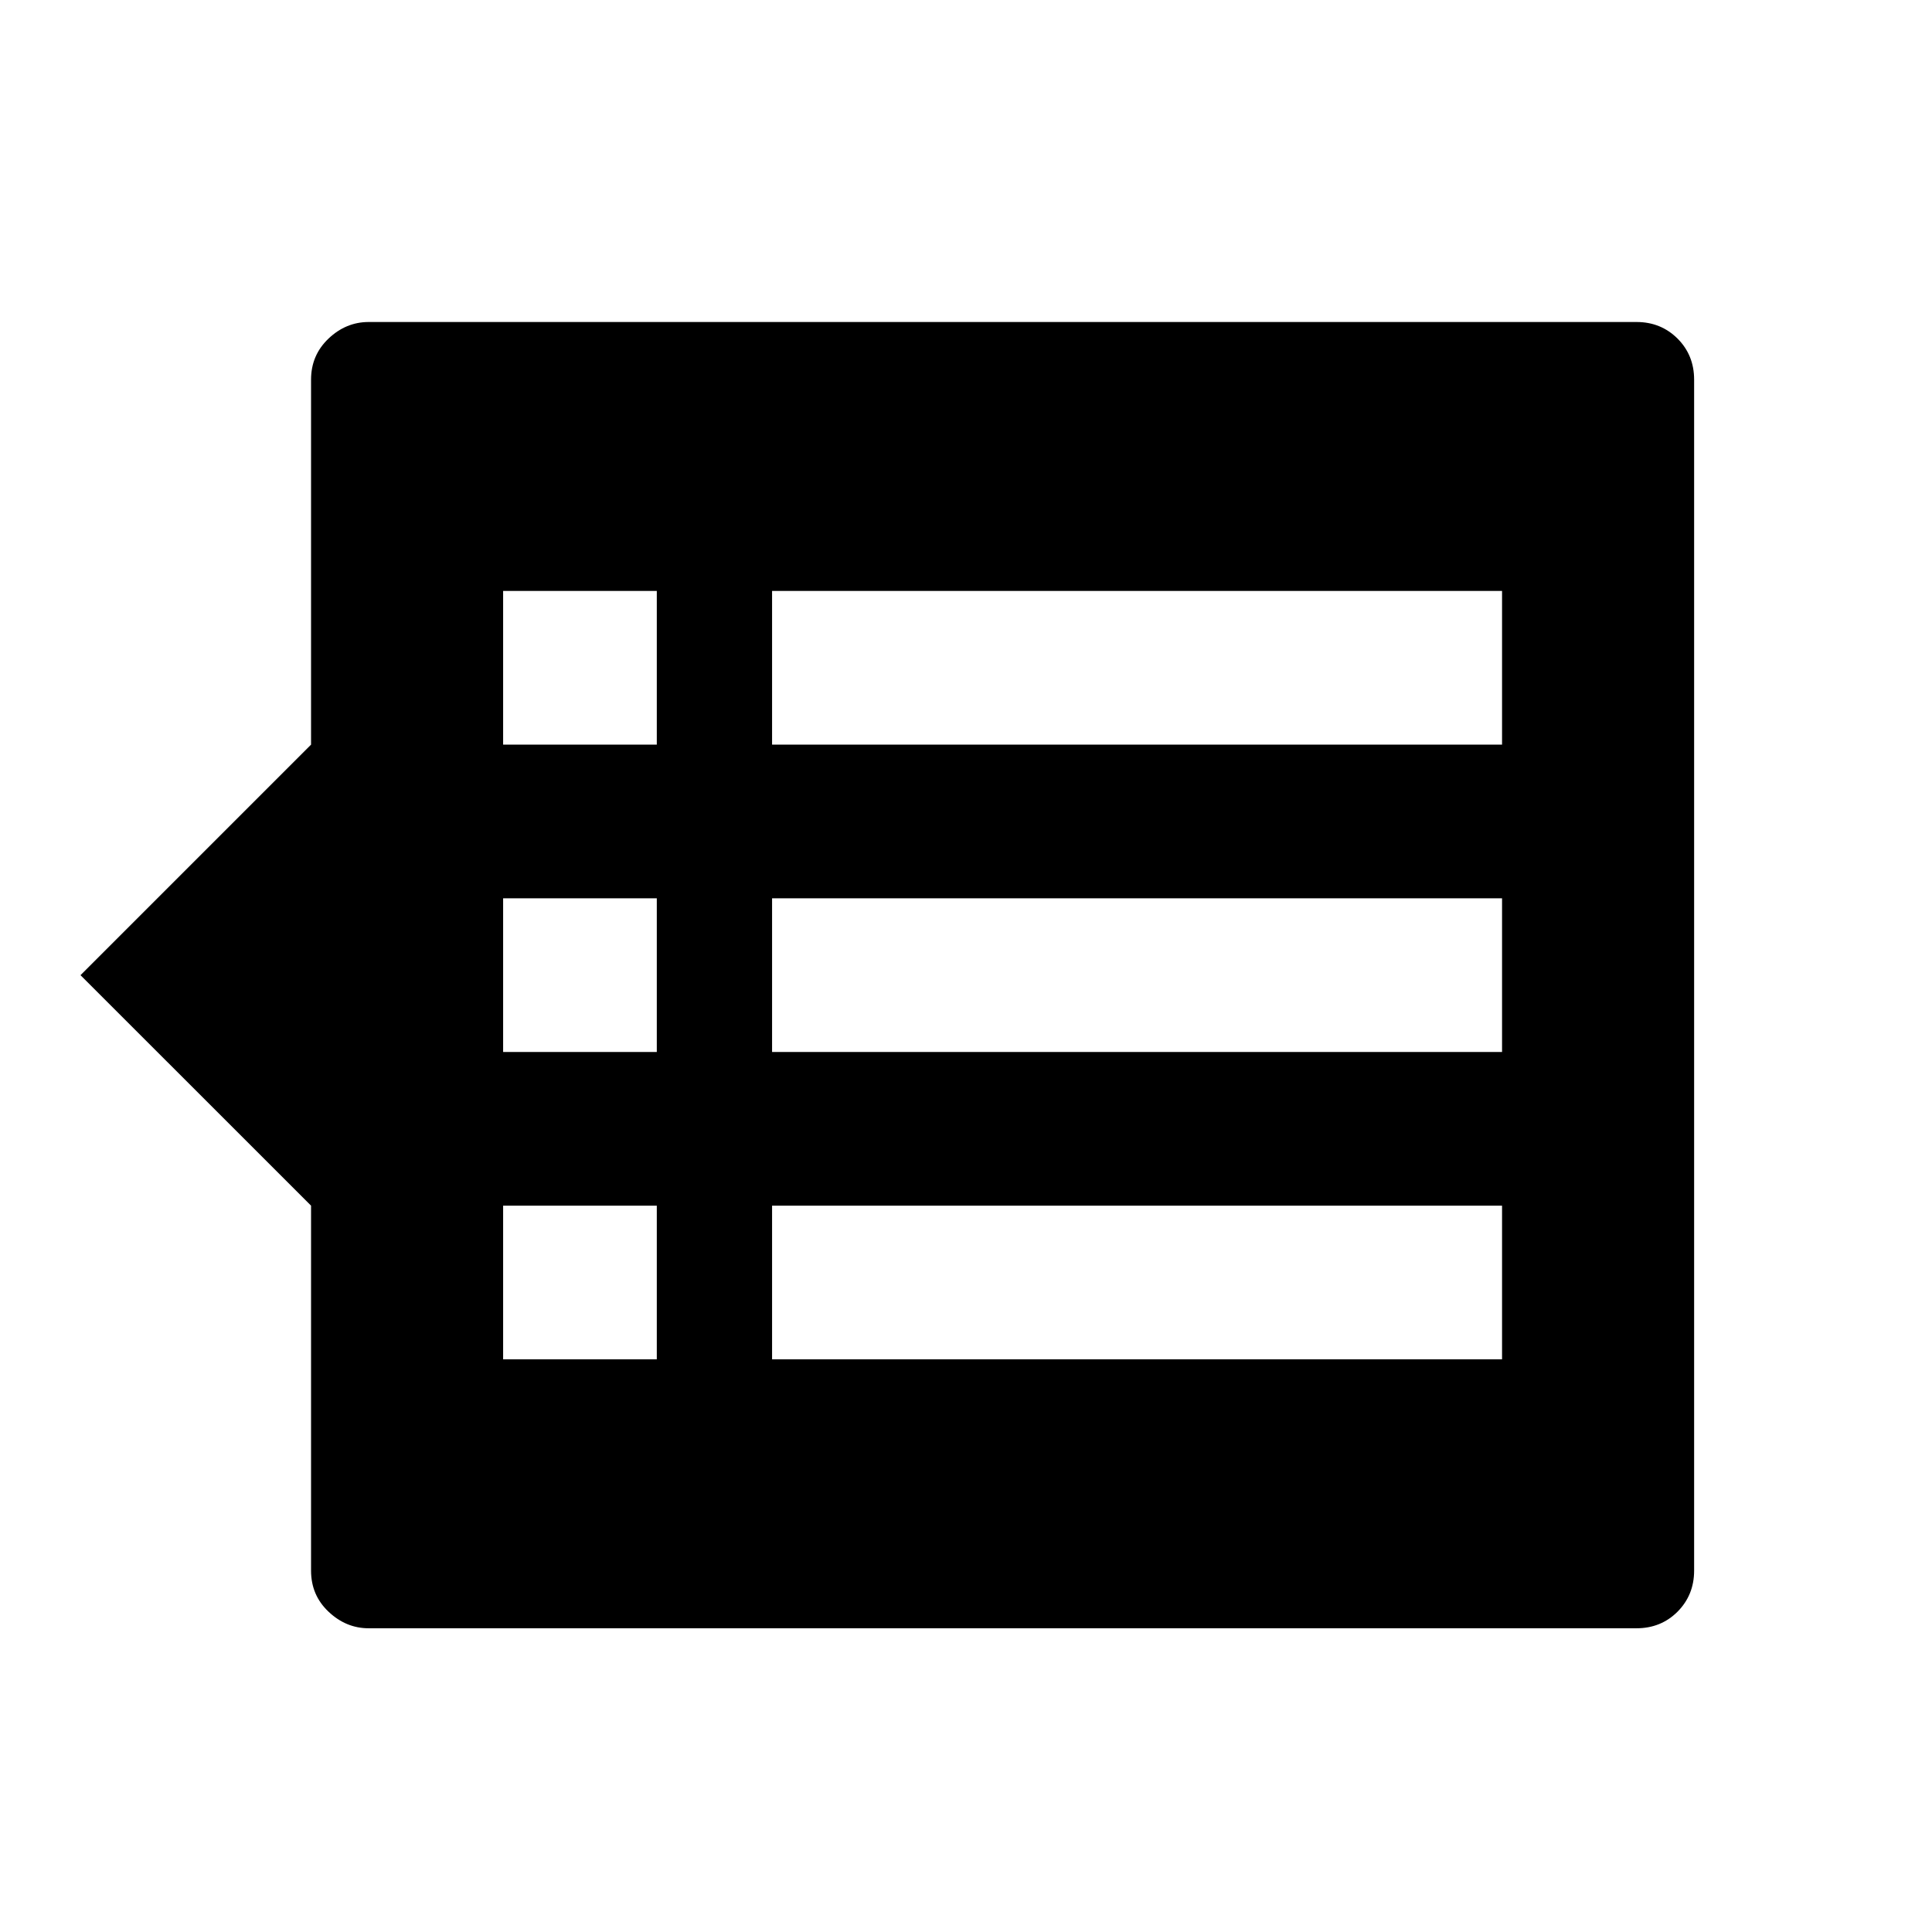
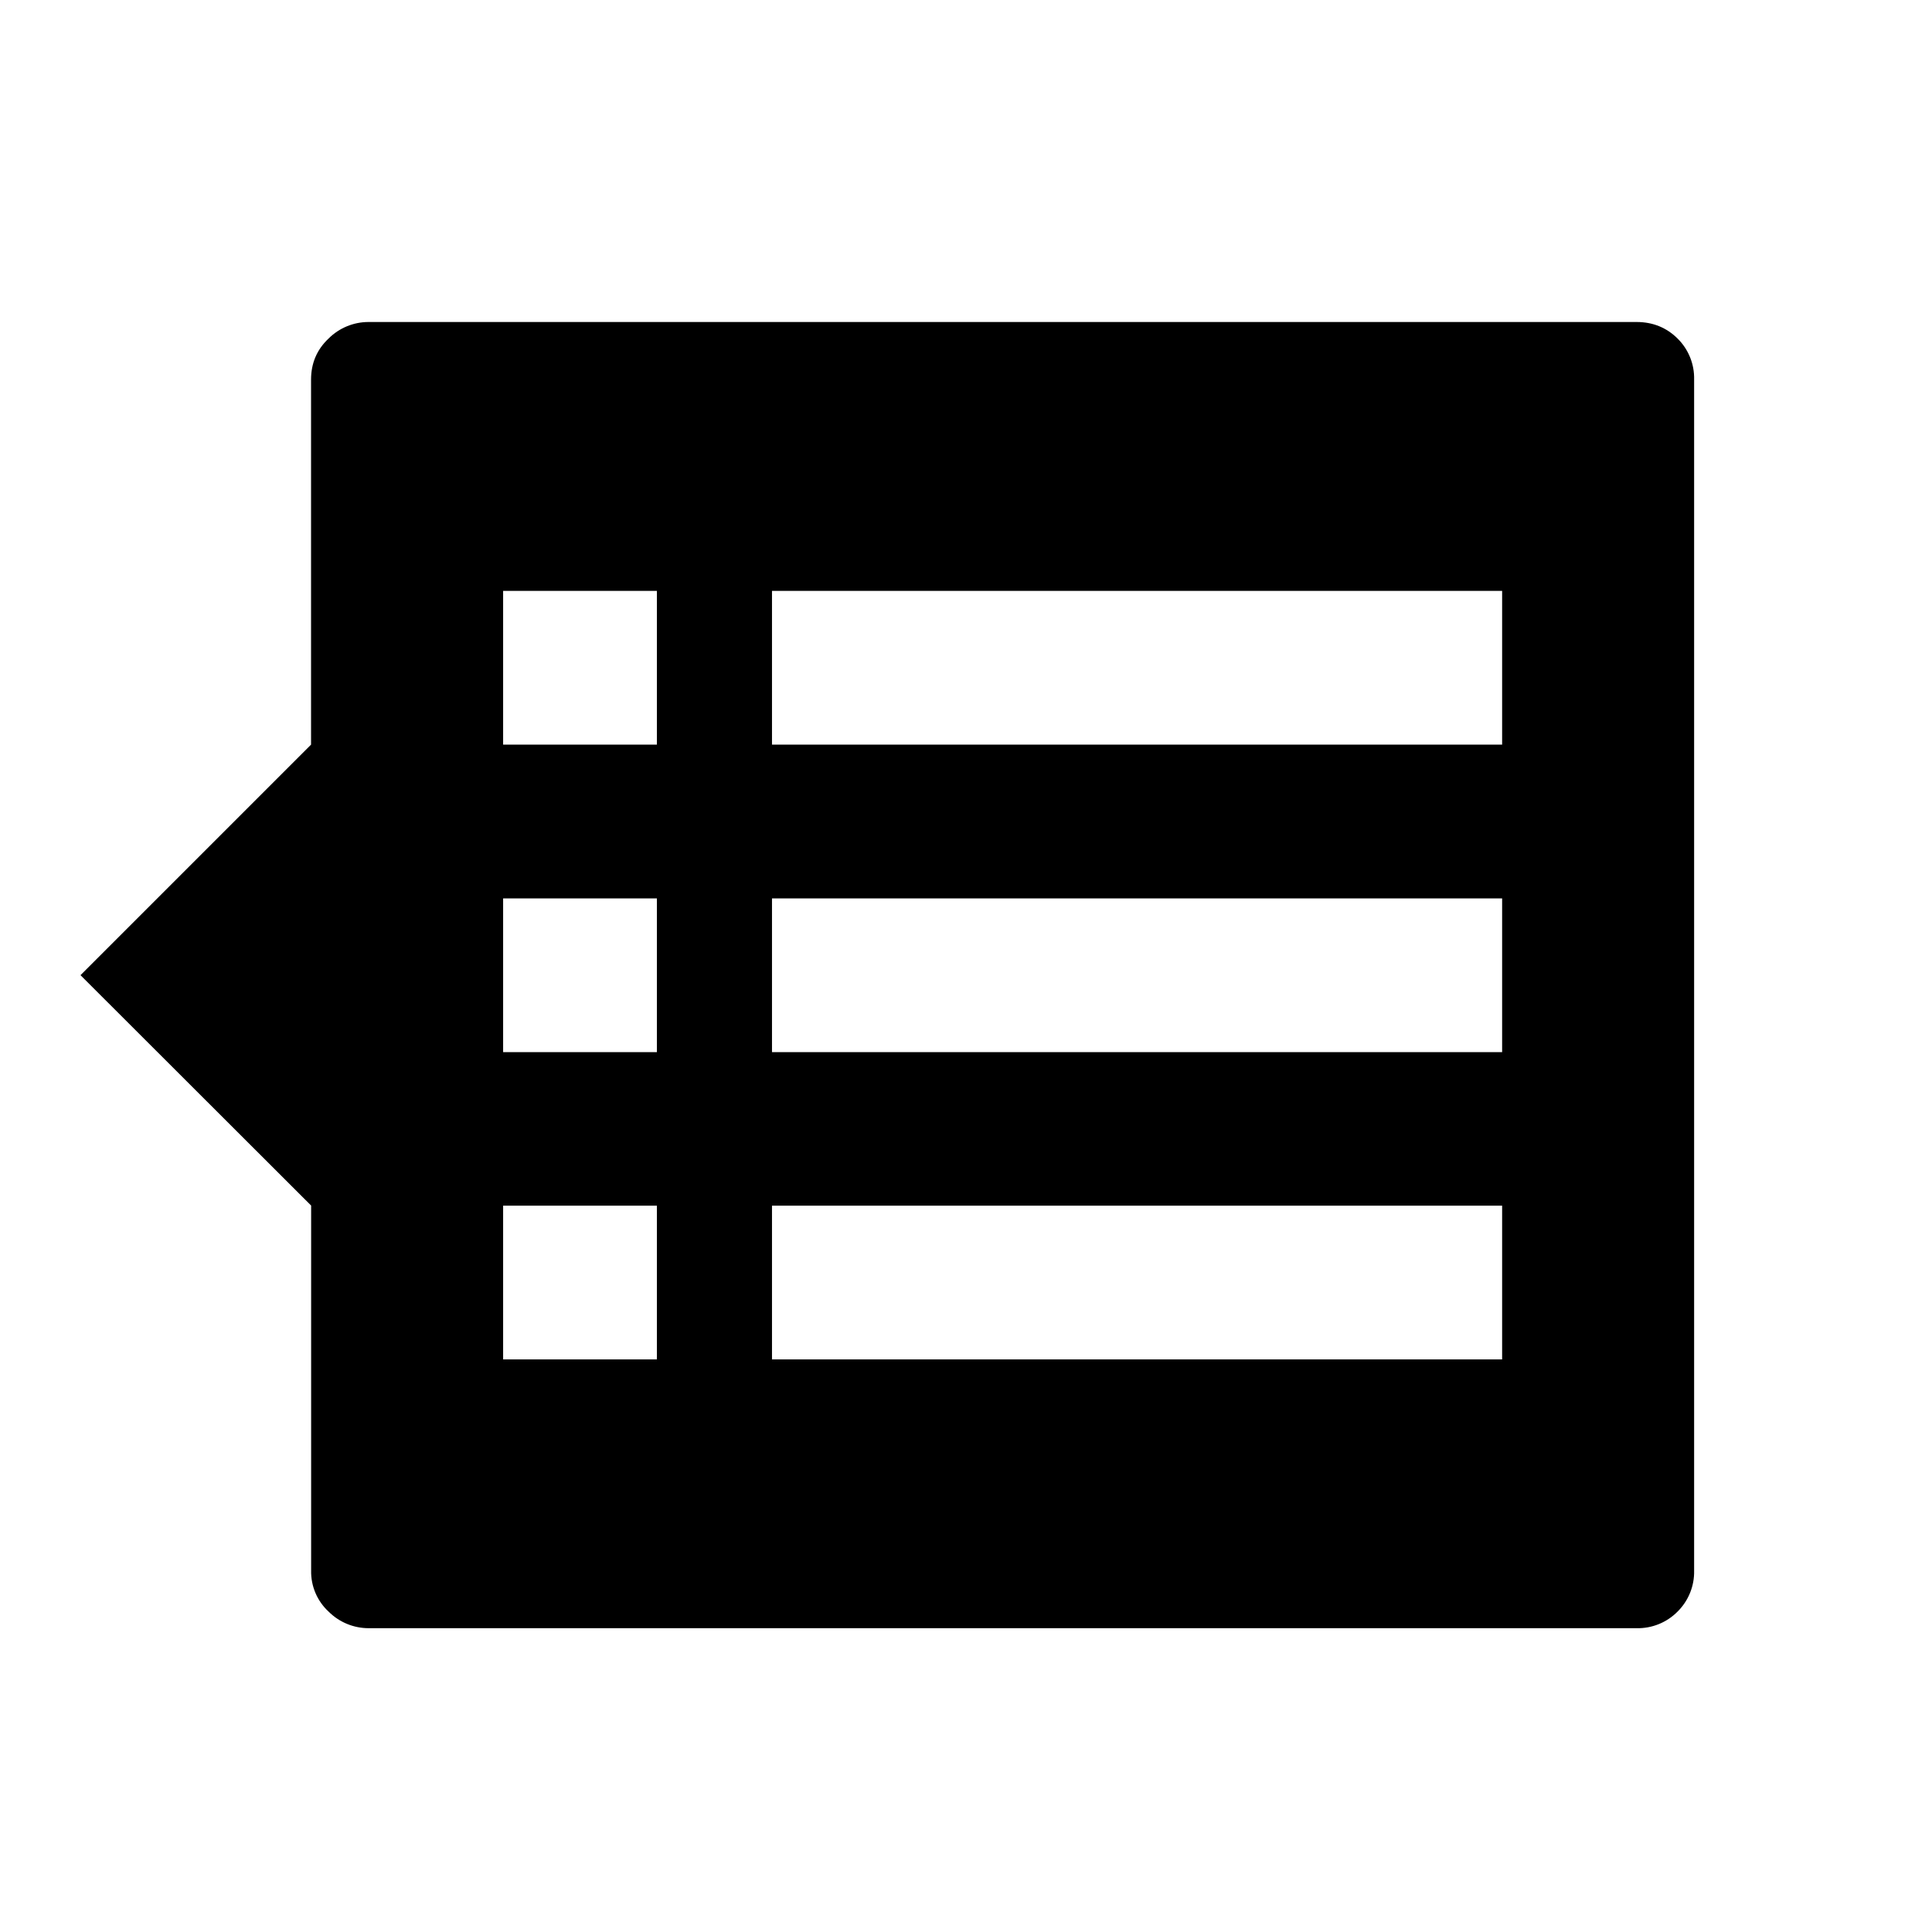
<svg xmlns="http://www.w3.org/2000/svg" fill="none" viewBox="0 0 24 24">
-   <path fill="currentColor" fill-rule="evenodd" d="M20.329 4c.203 0 .372.069.51.206.137.137.206.307.206.51V19.511c0 .202-.069.372-.206.51-.137.137-.307.206-.51.206H4.58c-.188 0-.354-.069-.499-.206-.145-.137-.217-.307-.217-.51v-4.534L1 12.114 3.864 9.25V4.716c0-.202.072-.372.217-.51C4.225 4.069 4.392 4 4.58 4H20.329zM8.159 9.25V7.341H6.25V9.25h1.909zm10.5 0V7.341H9.591V9.25h9.068zM8.159 13.068v-1.909H6.25v1.909h1.909zm10.5 0v-1.909H9.591v1.909h9.068zM8.159 16.886v-1.909H6.25v1.909h1.909zm10.5 0v-1.909H9.591v1.909h9.068z" clip-rule="evenodd" />
+   <path fill="currentColor" fill-rule="evenodd" d="M20.33 4c.202 0 .372.069.51.206a.692.692 0 0 1 .205.51V19.51a.693.693 0 0 1-.206.51.693.693 0 0 1-.51.206H4.58a.703.703 0 0 1-.498-.206.675.675 0 0 1-.217-.51v-4.534L1 12.114 3.864 9.25V4.716c0-.203.072-.373.217-.51A.703.703 0 0 1 4.58 4h15.75zM8.16 9.25V7.34H6.25v1.91h1.91zm10.5 0V7.34H9.59v1.91h9.07zm-10.5 3.818V11.16H6.25v1.91h1.91zm10.5 0V11.16H9.59v1.91h9.07zm-10.5 3.818v-1.909H6.25v1.91h1.91zm10.5 0v-1.909H9.59v1.91h9.07z" clip-rule="evenodd" />
</svg>
